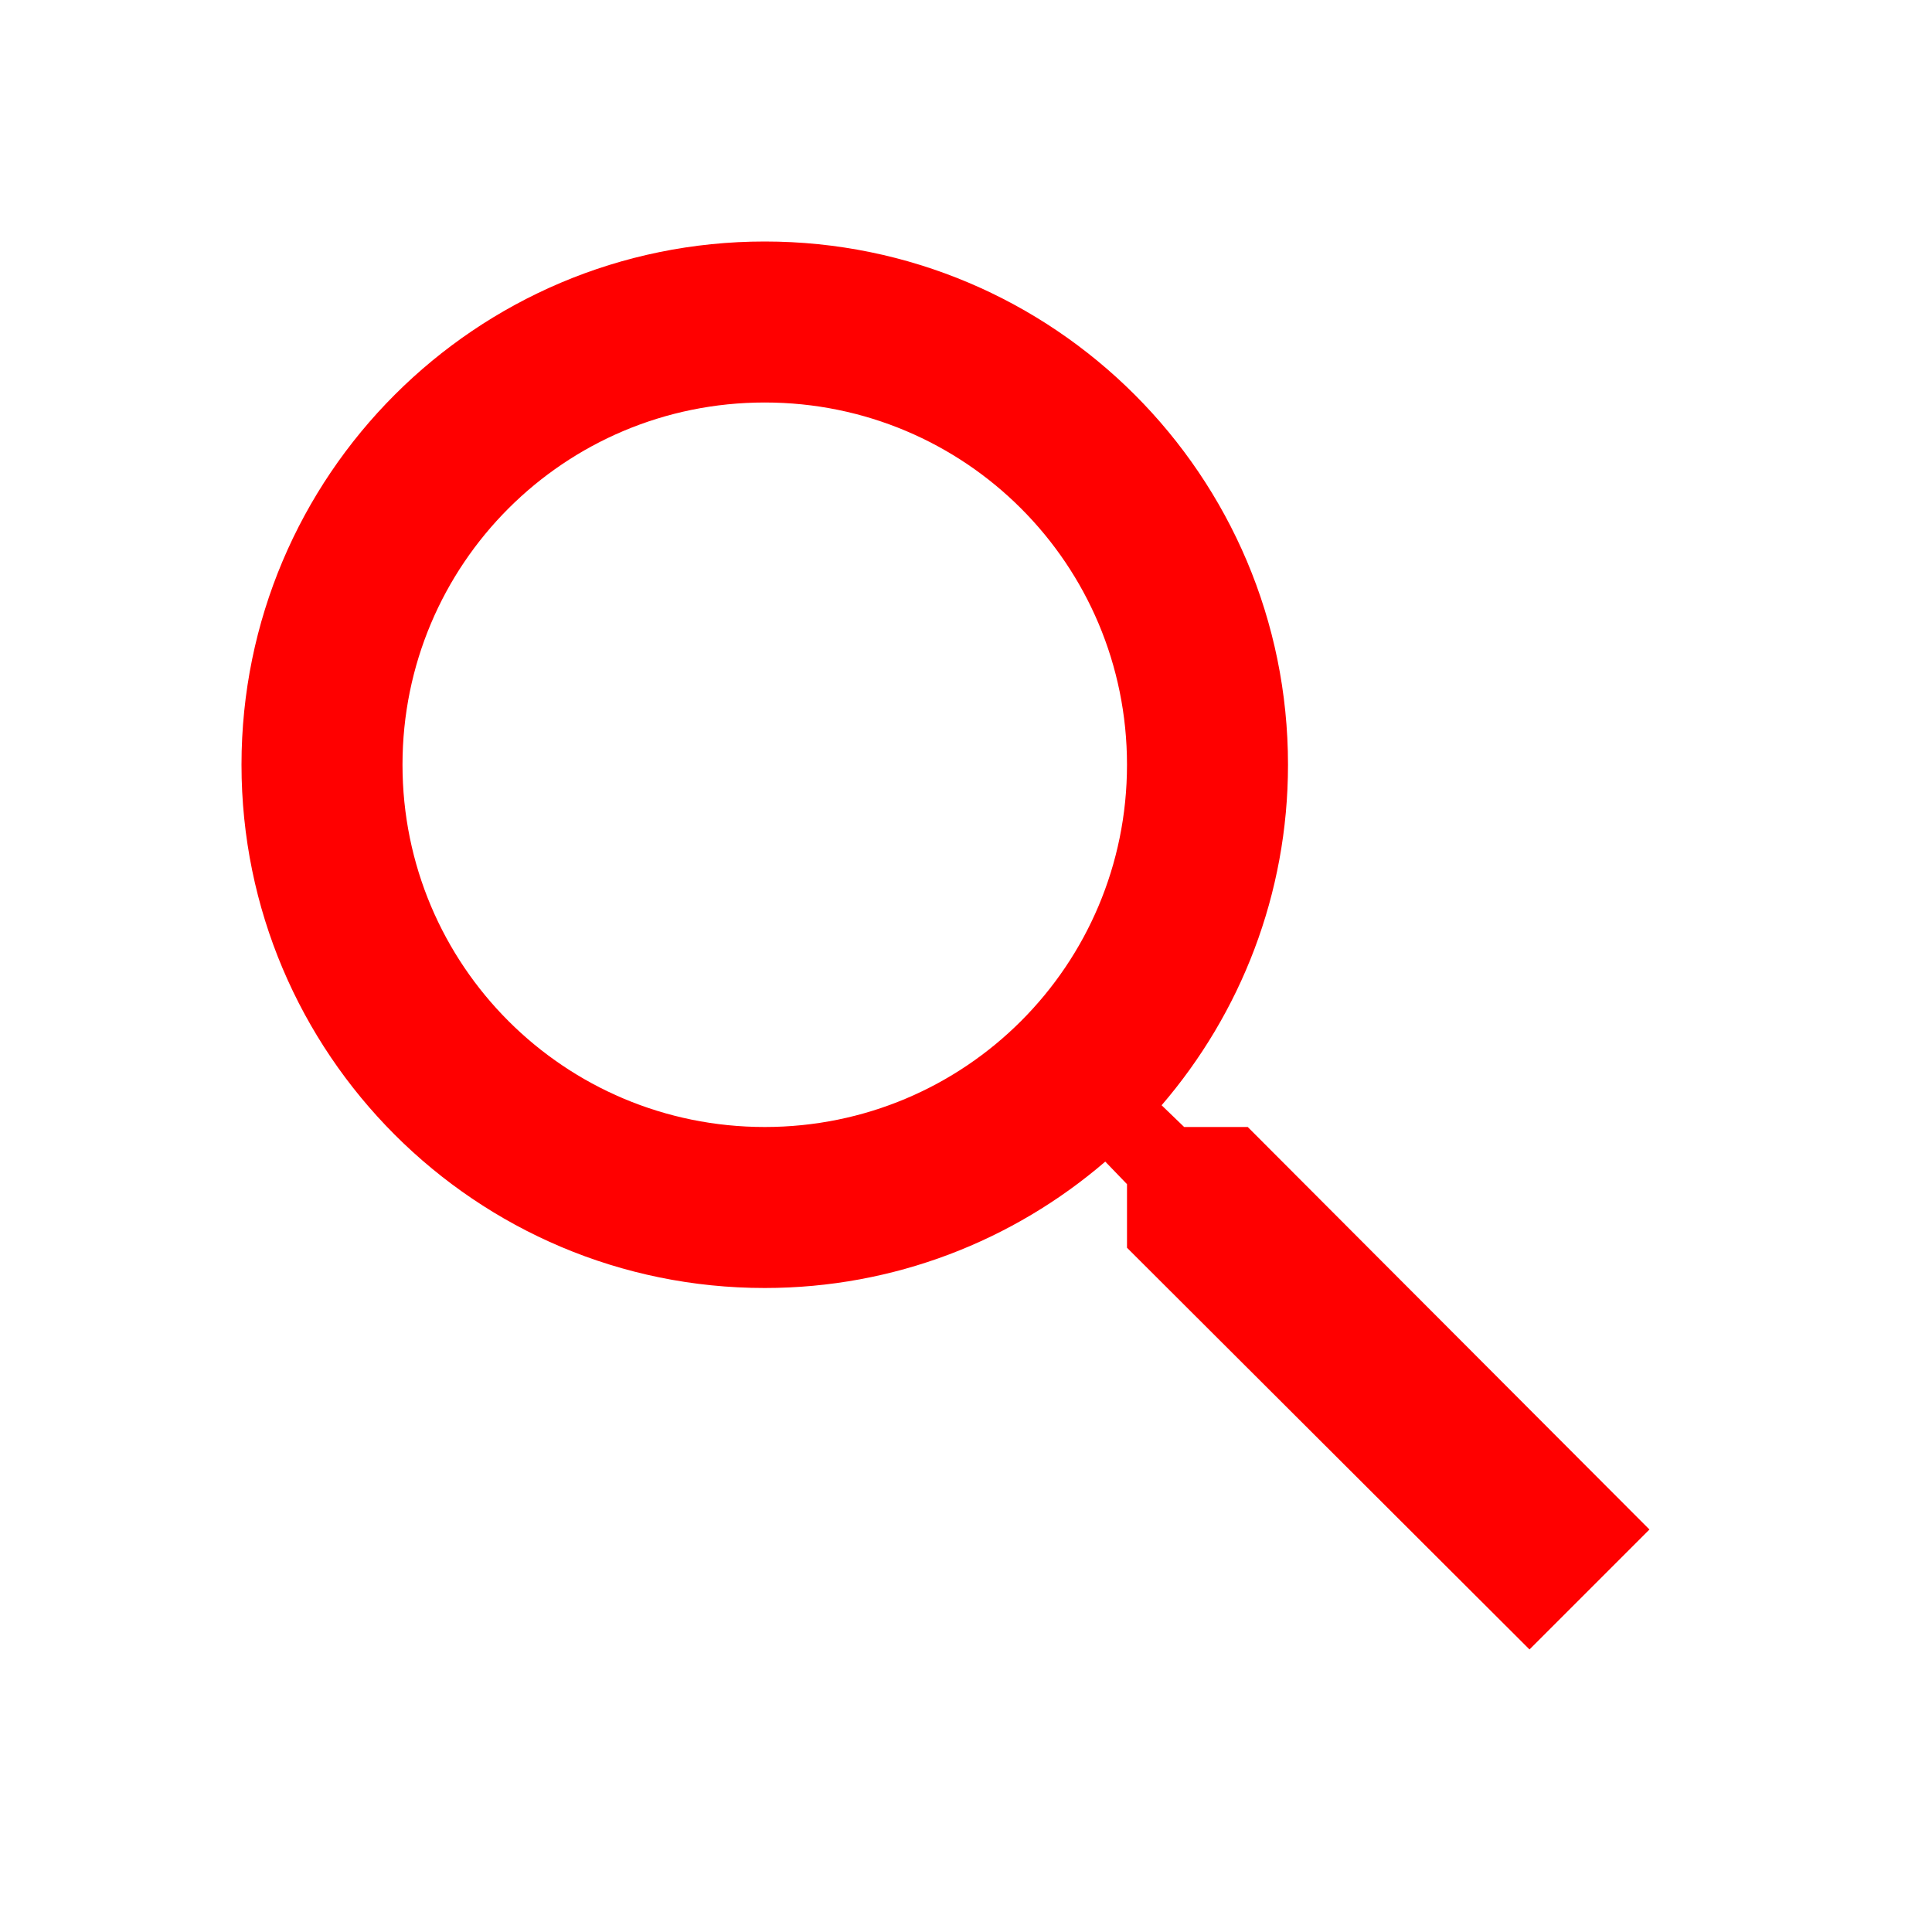
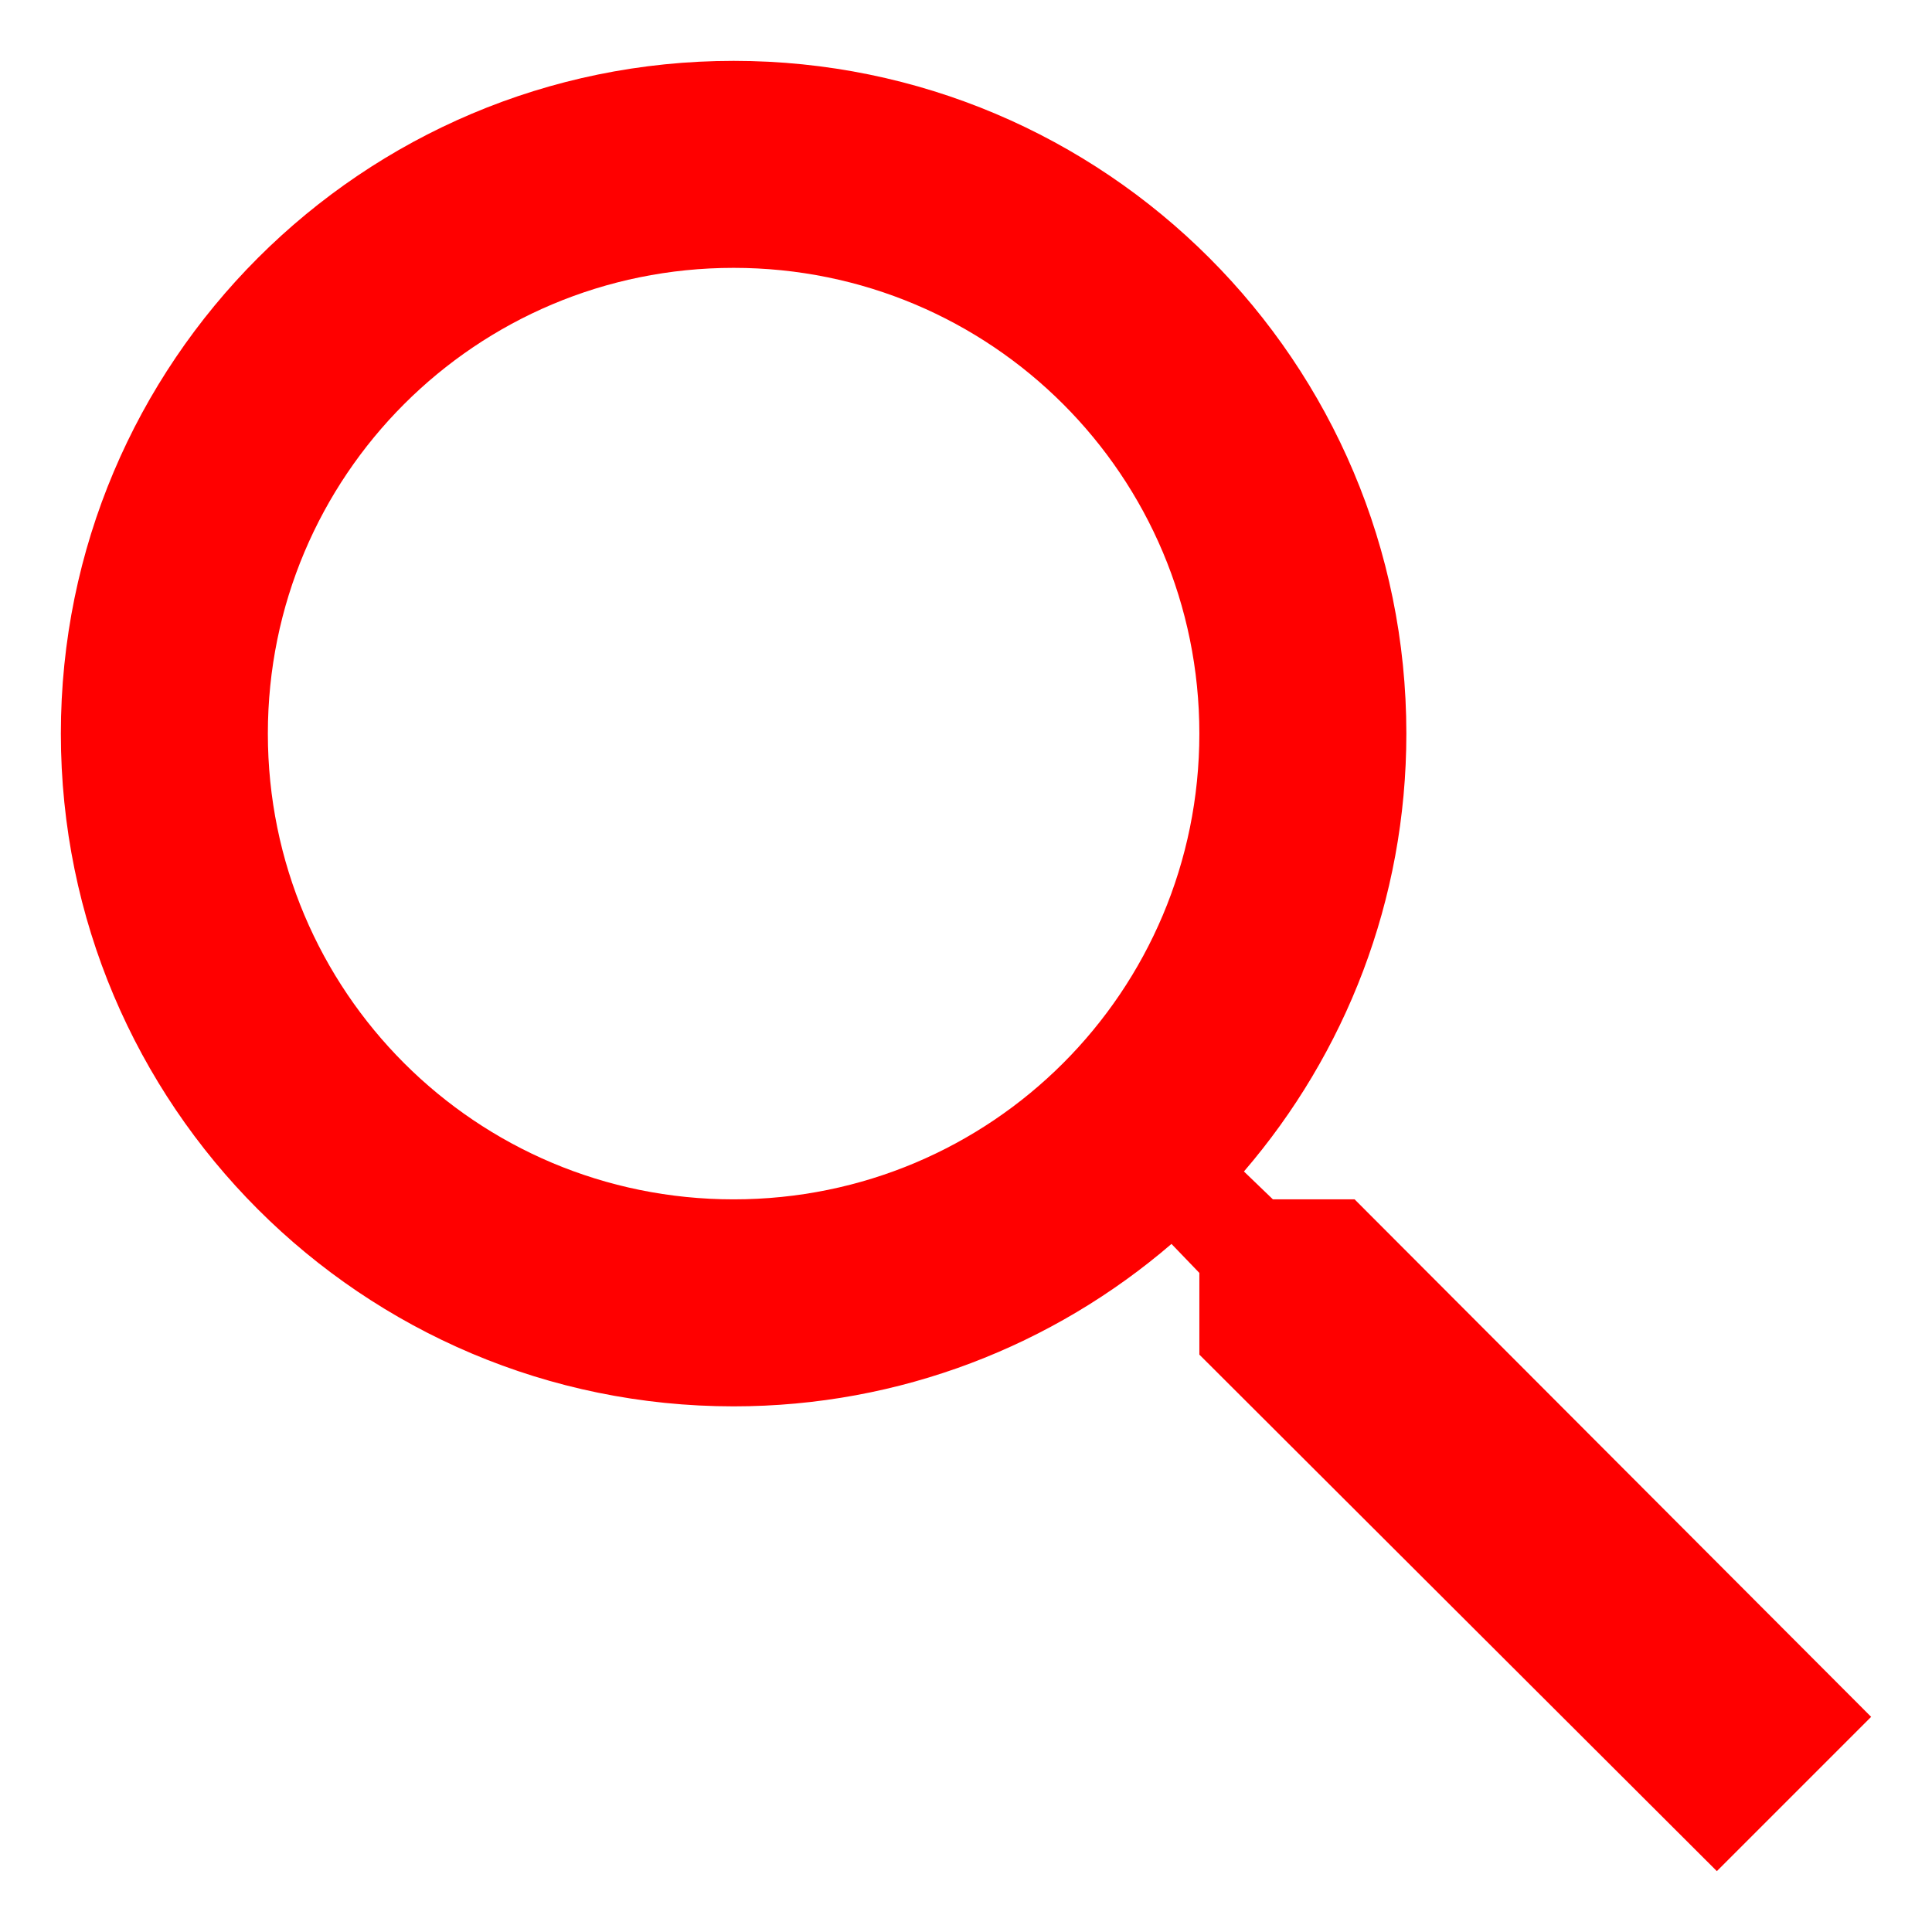
- <svg xmlns="http://www.w3.org/2000/svg" viewBox="0 0 24 24">
-   <path fill="#FF0000" d="M15.5 14h-.79l-.28-.27C15.41 12.59 16 11.11 16 9.5 16 5.91 13.09 3 9.5 3S3 5.91 3 9.5 5.91 16 9.5 16c1.61 0 3.09-.59 4.23-1.57l.27.28v.79l5 4.99L20.49 19l-4.99-5zm-6 0C7.01 14 5 11.99 5 9.5S7.01 5 9.5 5 14 7.01 14 9.5 11.99 14 9.5 14z" />
-   <path fill="none" d="M0 0h24v24H0z" />
+ <svg xmlns="http://www.w3.org/2000/svg" width="14px" height="14px" viewBox="0 0 14 14" version="1.1">
+   <defs />
+   <g id="search" stroke="none" stroke-width="1" fill="none" fill-rule="evenodd">
+     <path d="M9.816,8.691 L9.224,8.691 L9.014,8.489 C9.749,7.634 10.191,6.524 10.191,5.316 C10.191,2.624 8.009,0.441 5.316,0.441 C2.624,0.441 0.441,2.624 0.441,5.316 C0.441,8.009 2.624,10.191 5.316,10.191 C6.524,10.191 7.634,9.749 8.489,9.014 L8.691,9.224 L8.691,9.816 L12.441,13.559 L13.559,12.441 L9.816,8.691 Z M5.316,8.691 C3.449,8.691 1.941,7.184 1.941,5.316 C1.941,3.449 3.449,1.941 5.316,1.941 C7.184,1.941 8.691,3.449 8.691,5.316 C8.691,7.184 7.184,8.691 5.316,8.691 Z" fill="#FF0000" fill-rule="nonzero" />
+   </g>
</svg>
